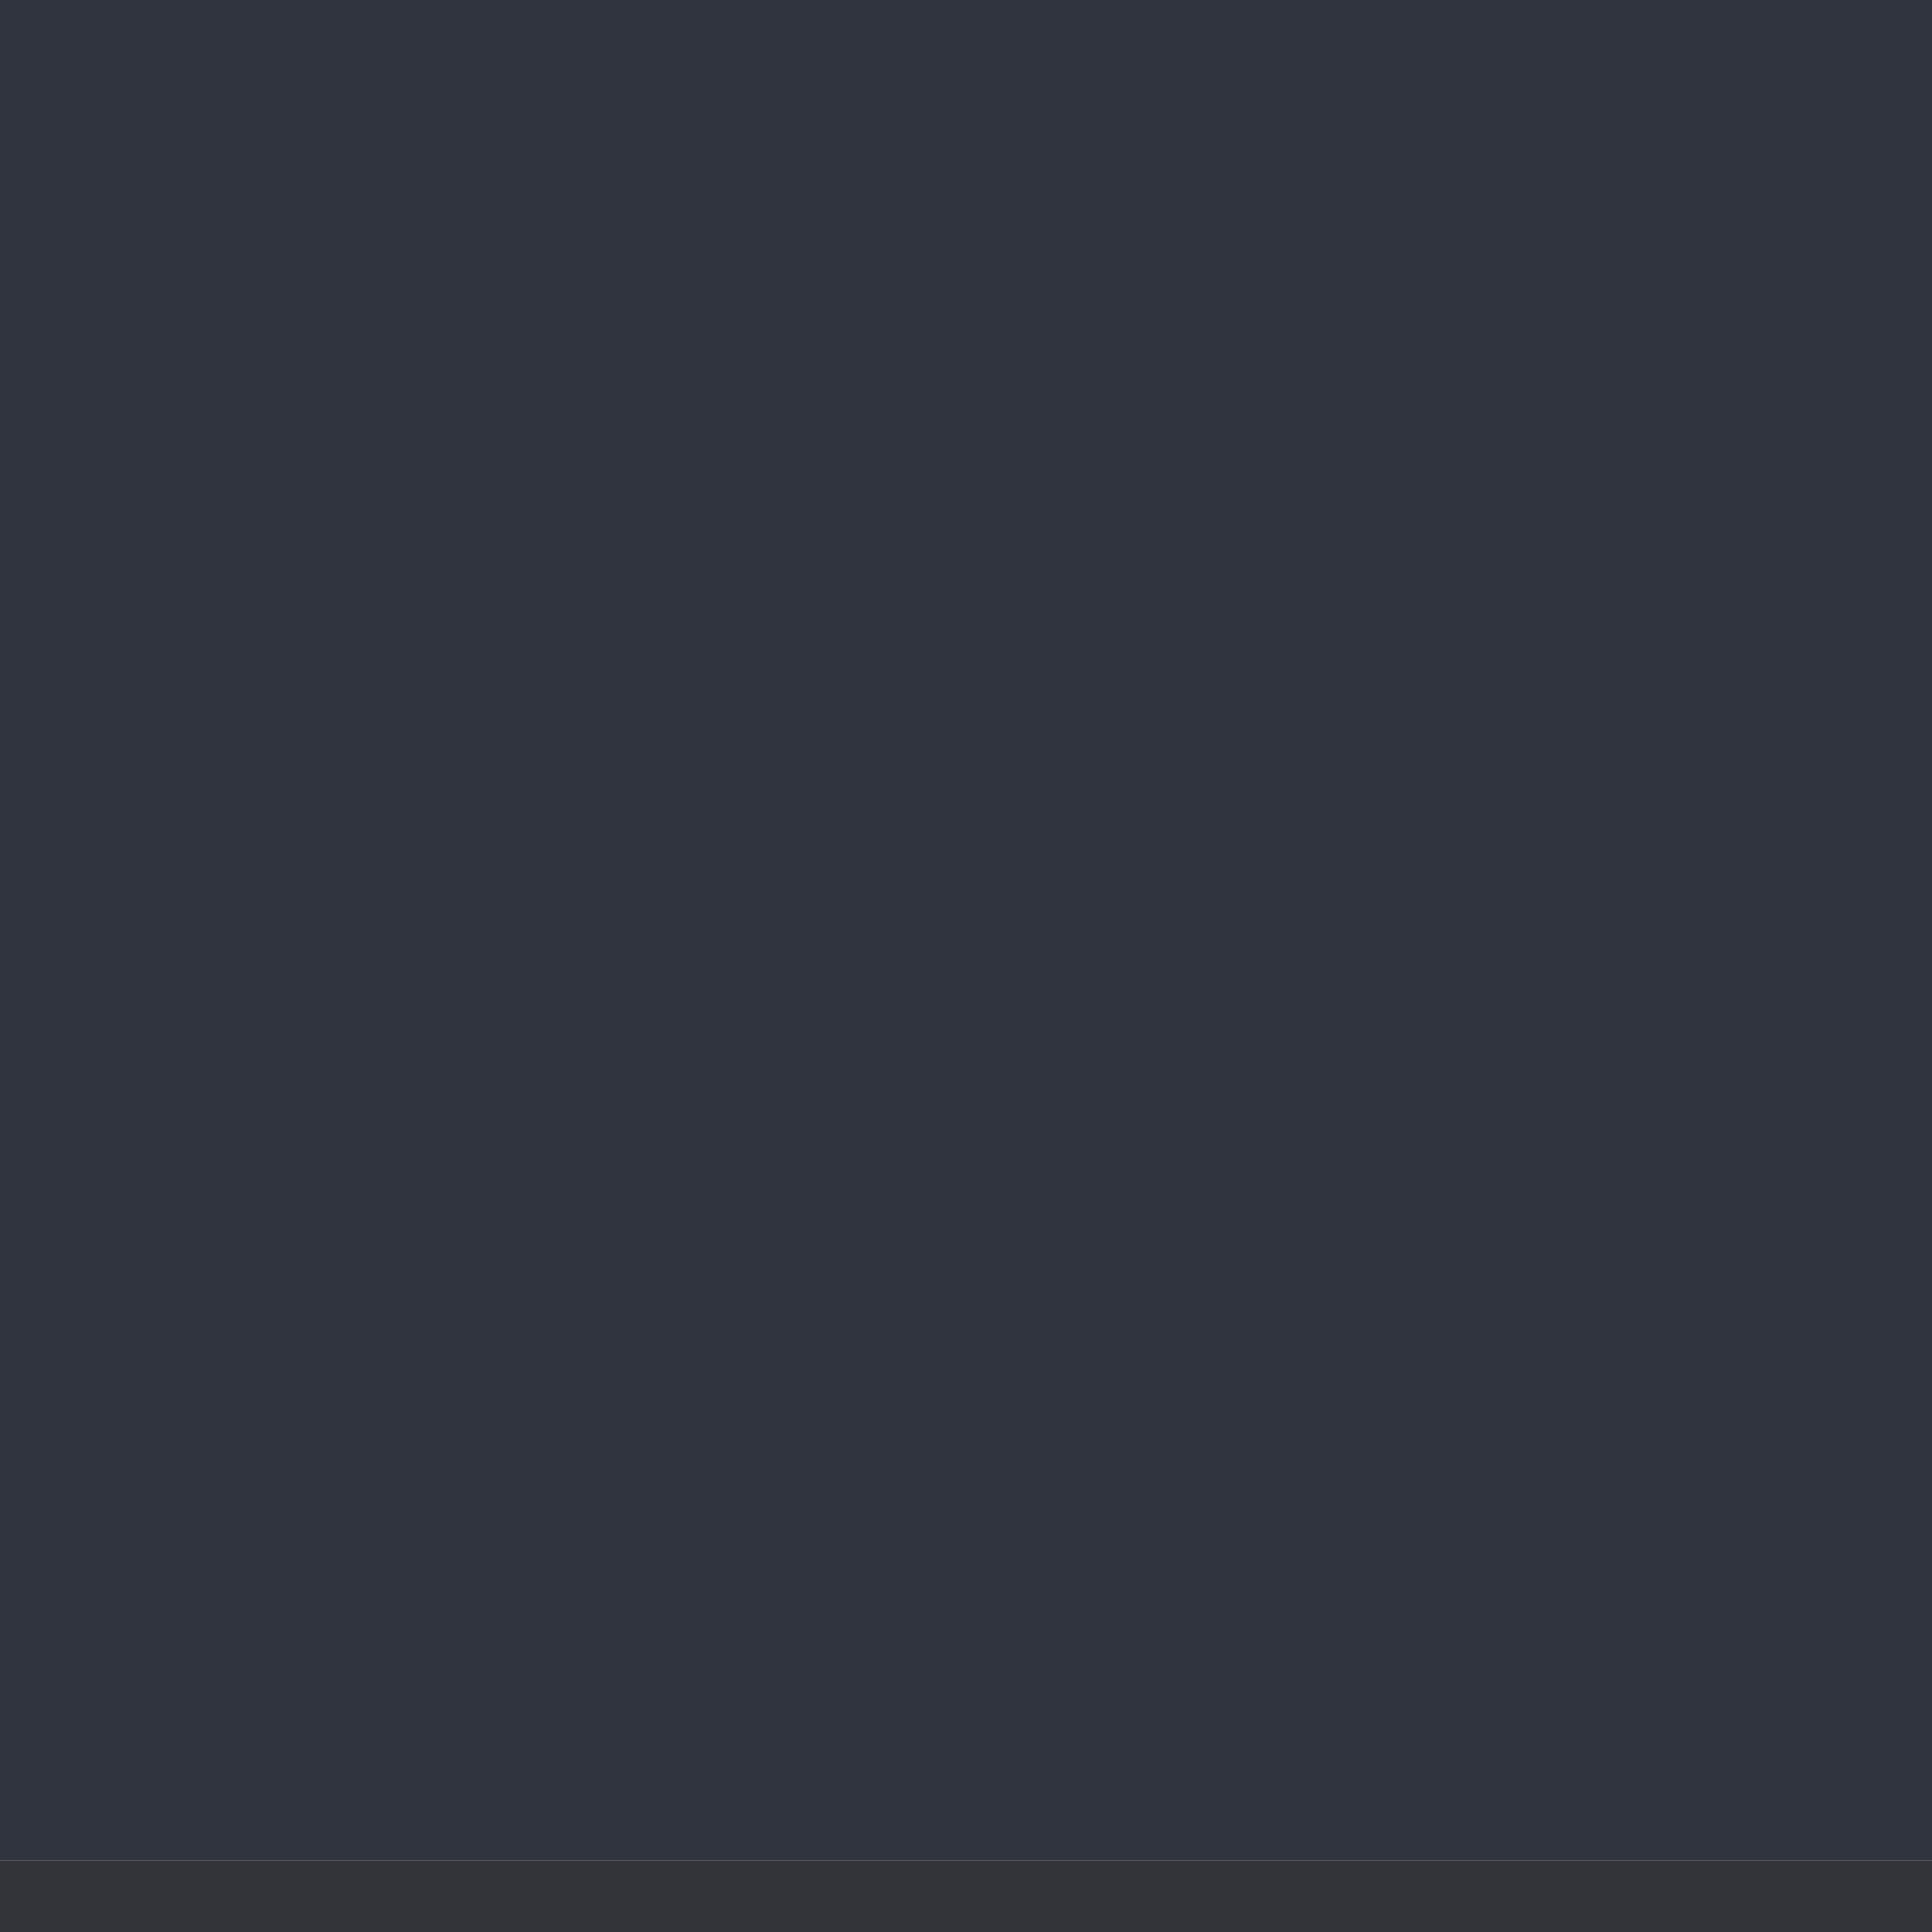
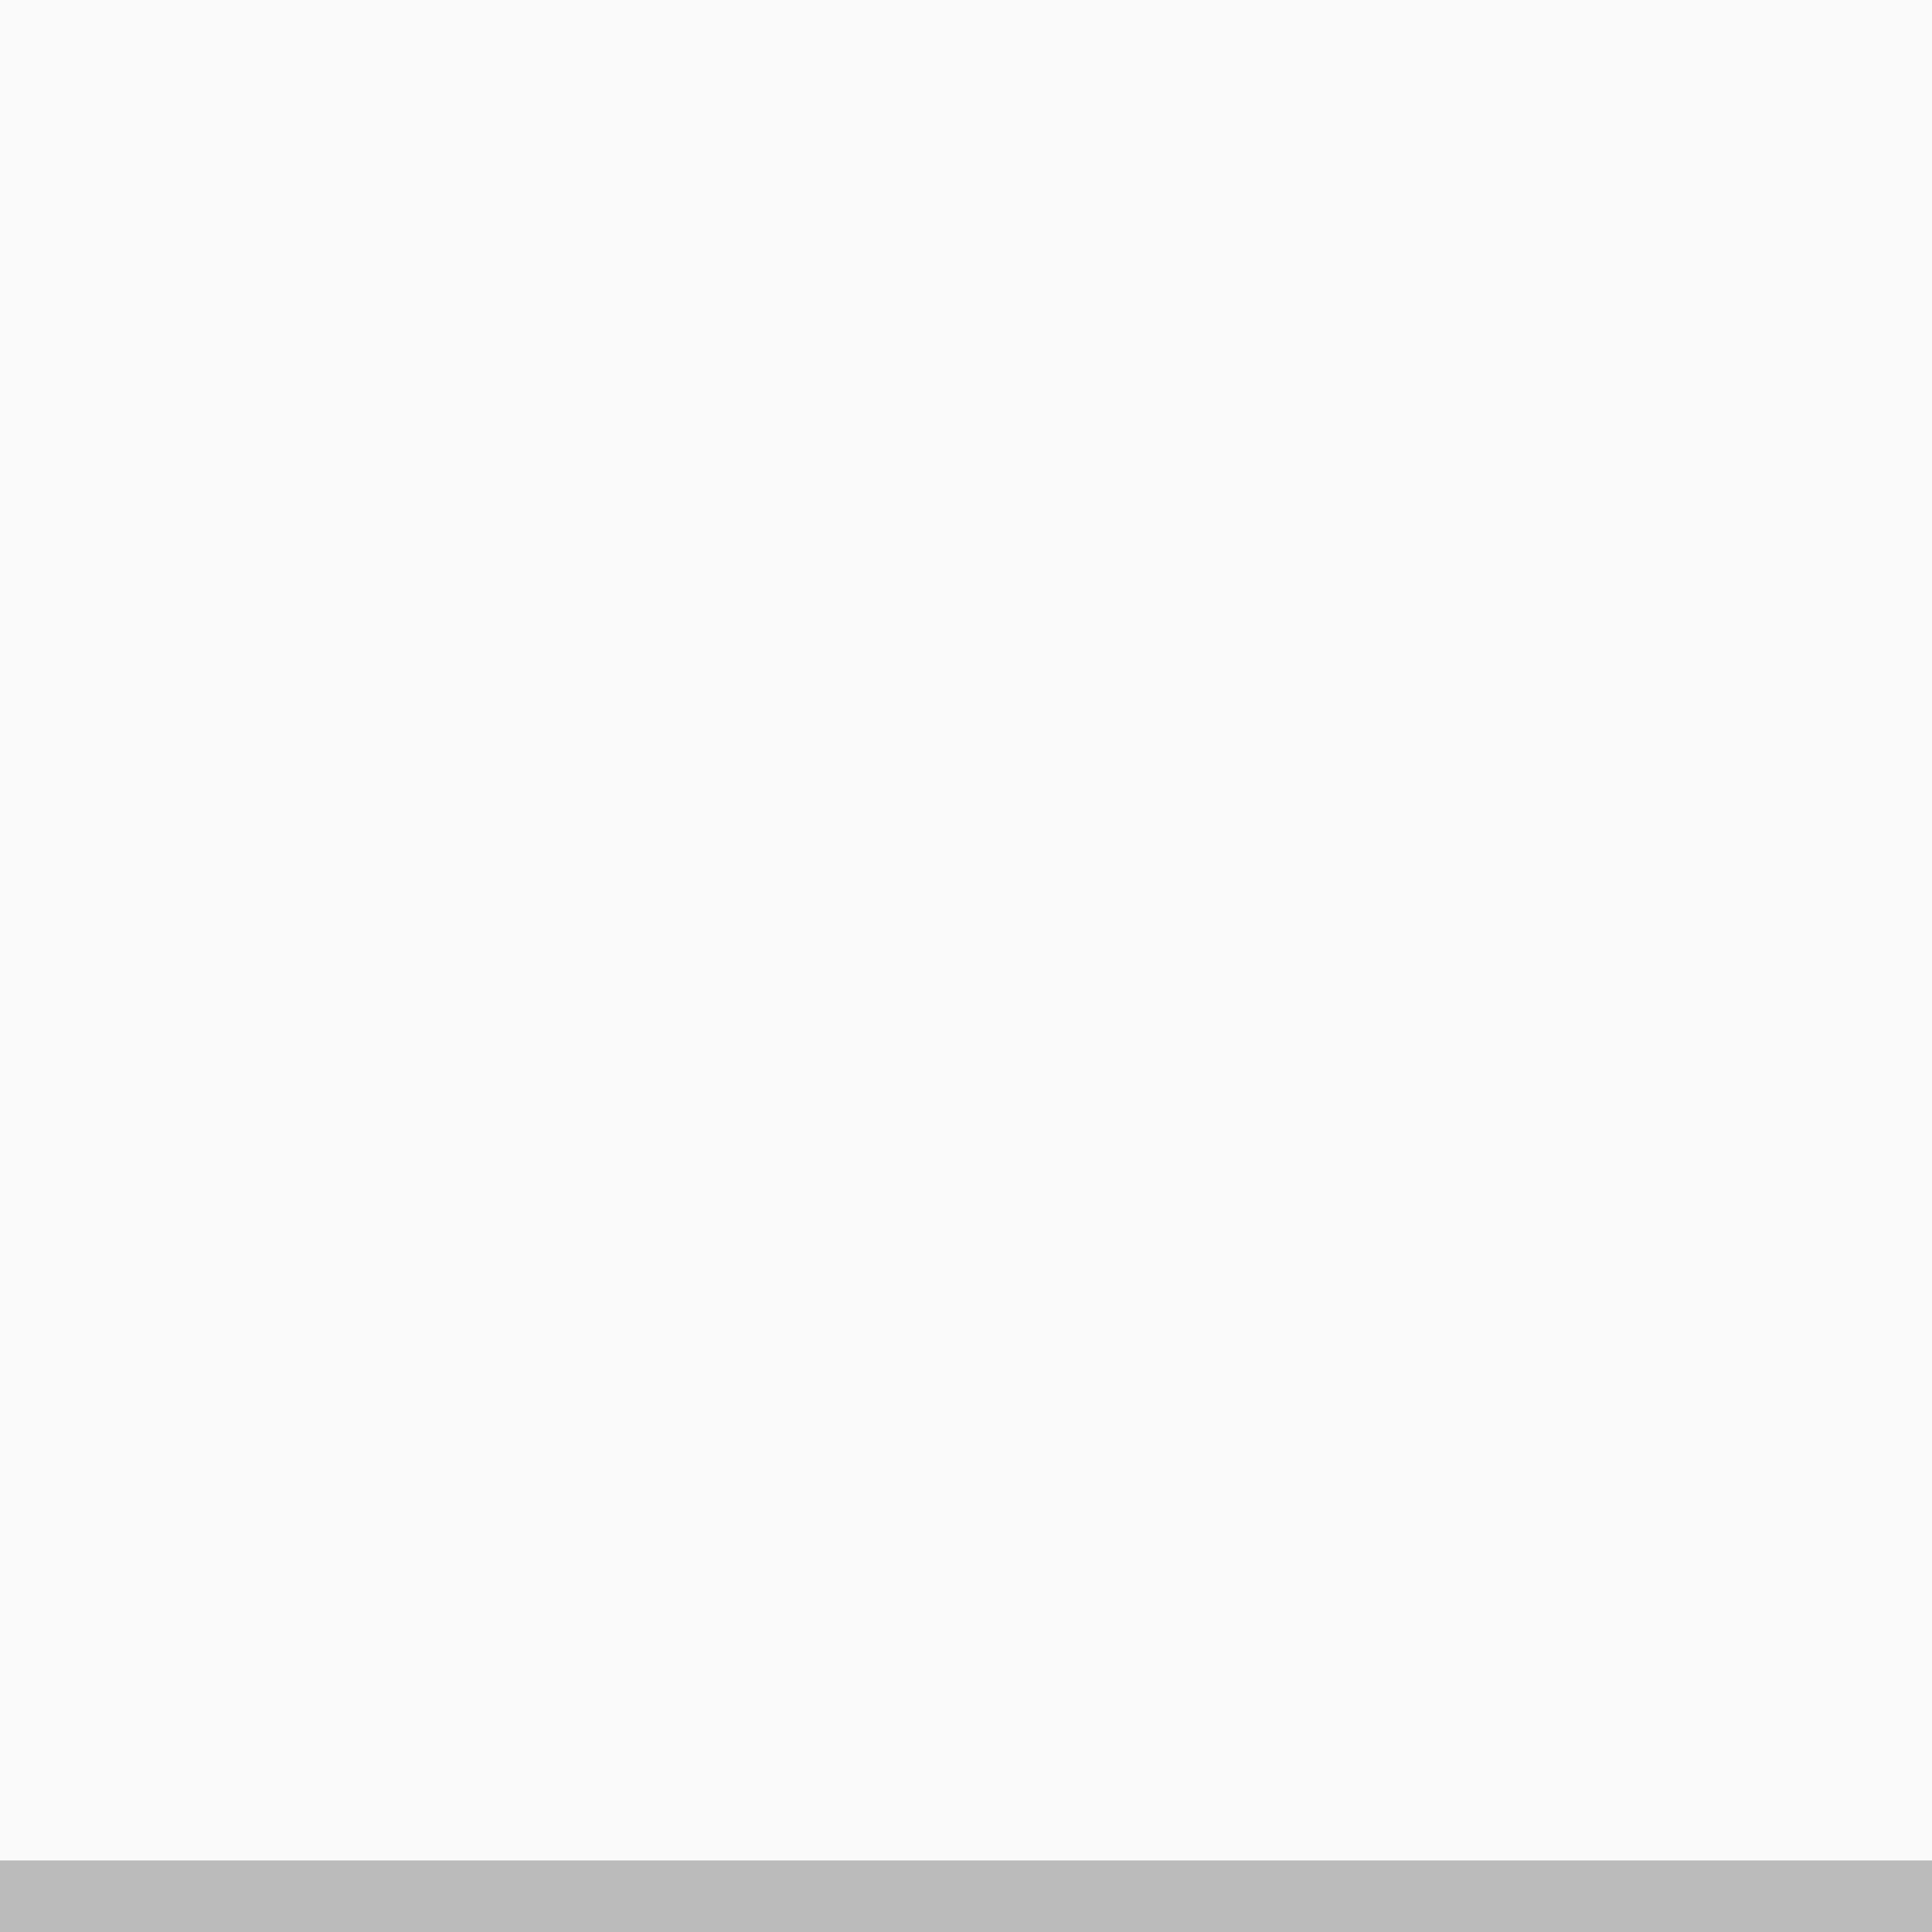
<svg xmlns="http://www.w3.org/2000/svg" width="27" height="27" viewBox="0 0 27 27" id="svg4196" version="1.1">
  <defs id="defs4198" />
  <g id="layer1" transform="translate(0,-1025.362)">
-     <rect style="display:inline;opacity:0.95;fill:#252a35;fill-opacity:1;stroke:none;stroke-width:2;stroke-linecap:round;stroke-linejoin:miter;stroke-miterlimit:4;stroke-dasharray:none;stroke-dashoffset:0;stroke-opacity:1" id="rect4713" width="27" height="26" x="0" y="1025.362" />
-     <rect style="display:inline;opacity:0.85;fill:#0f1116;fill-opacity:1;stroke:none;stroke-width:2;stroke-linecap:round;stroke-linejoin:miter;stroke-miterlimit:4;stroke-dasharray:none;stroke-dashoffset:0;stroke-opacity:1" id="rect4713-4" width="27" height="1" x="0" y="1051.362" />
+     <rect style="display:inline;opacity:0.75;fill:#f8f8f8;fill-opacity:1;stroke:none;stroke-width:2;stroke-linecap:round;stroke-linejoin:miter;stroke-miterlimit:4;stroke-dasharray:none;stroke-dashoffset:0;stroke-opacity:1" id="rect4713" width="27" height="26" x="0" y="1025.362" />
+     <rect style="display:inline;opacity:0.95;fill:#b8b8b8;fill-opacity:1;stroke:none;stroke-width:2;stroke-linecap:round;stroke-linejoin:miter;stroke-miterlimit:4;stroke-dasharray:none;stroke-dashoffset:0;stroke-opacity:1" id="rect4713-4" width="27" height="1" x="0" y="1051.362" />
  </g>
</svg>
